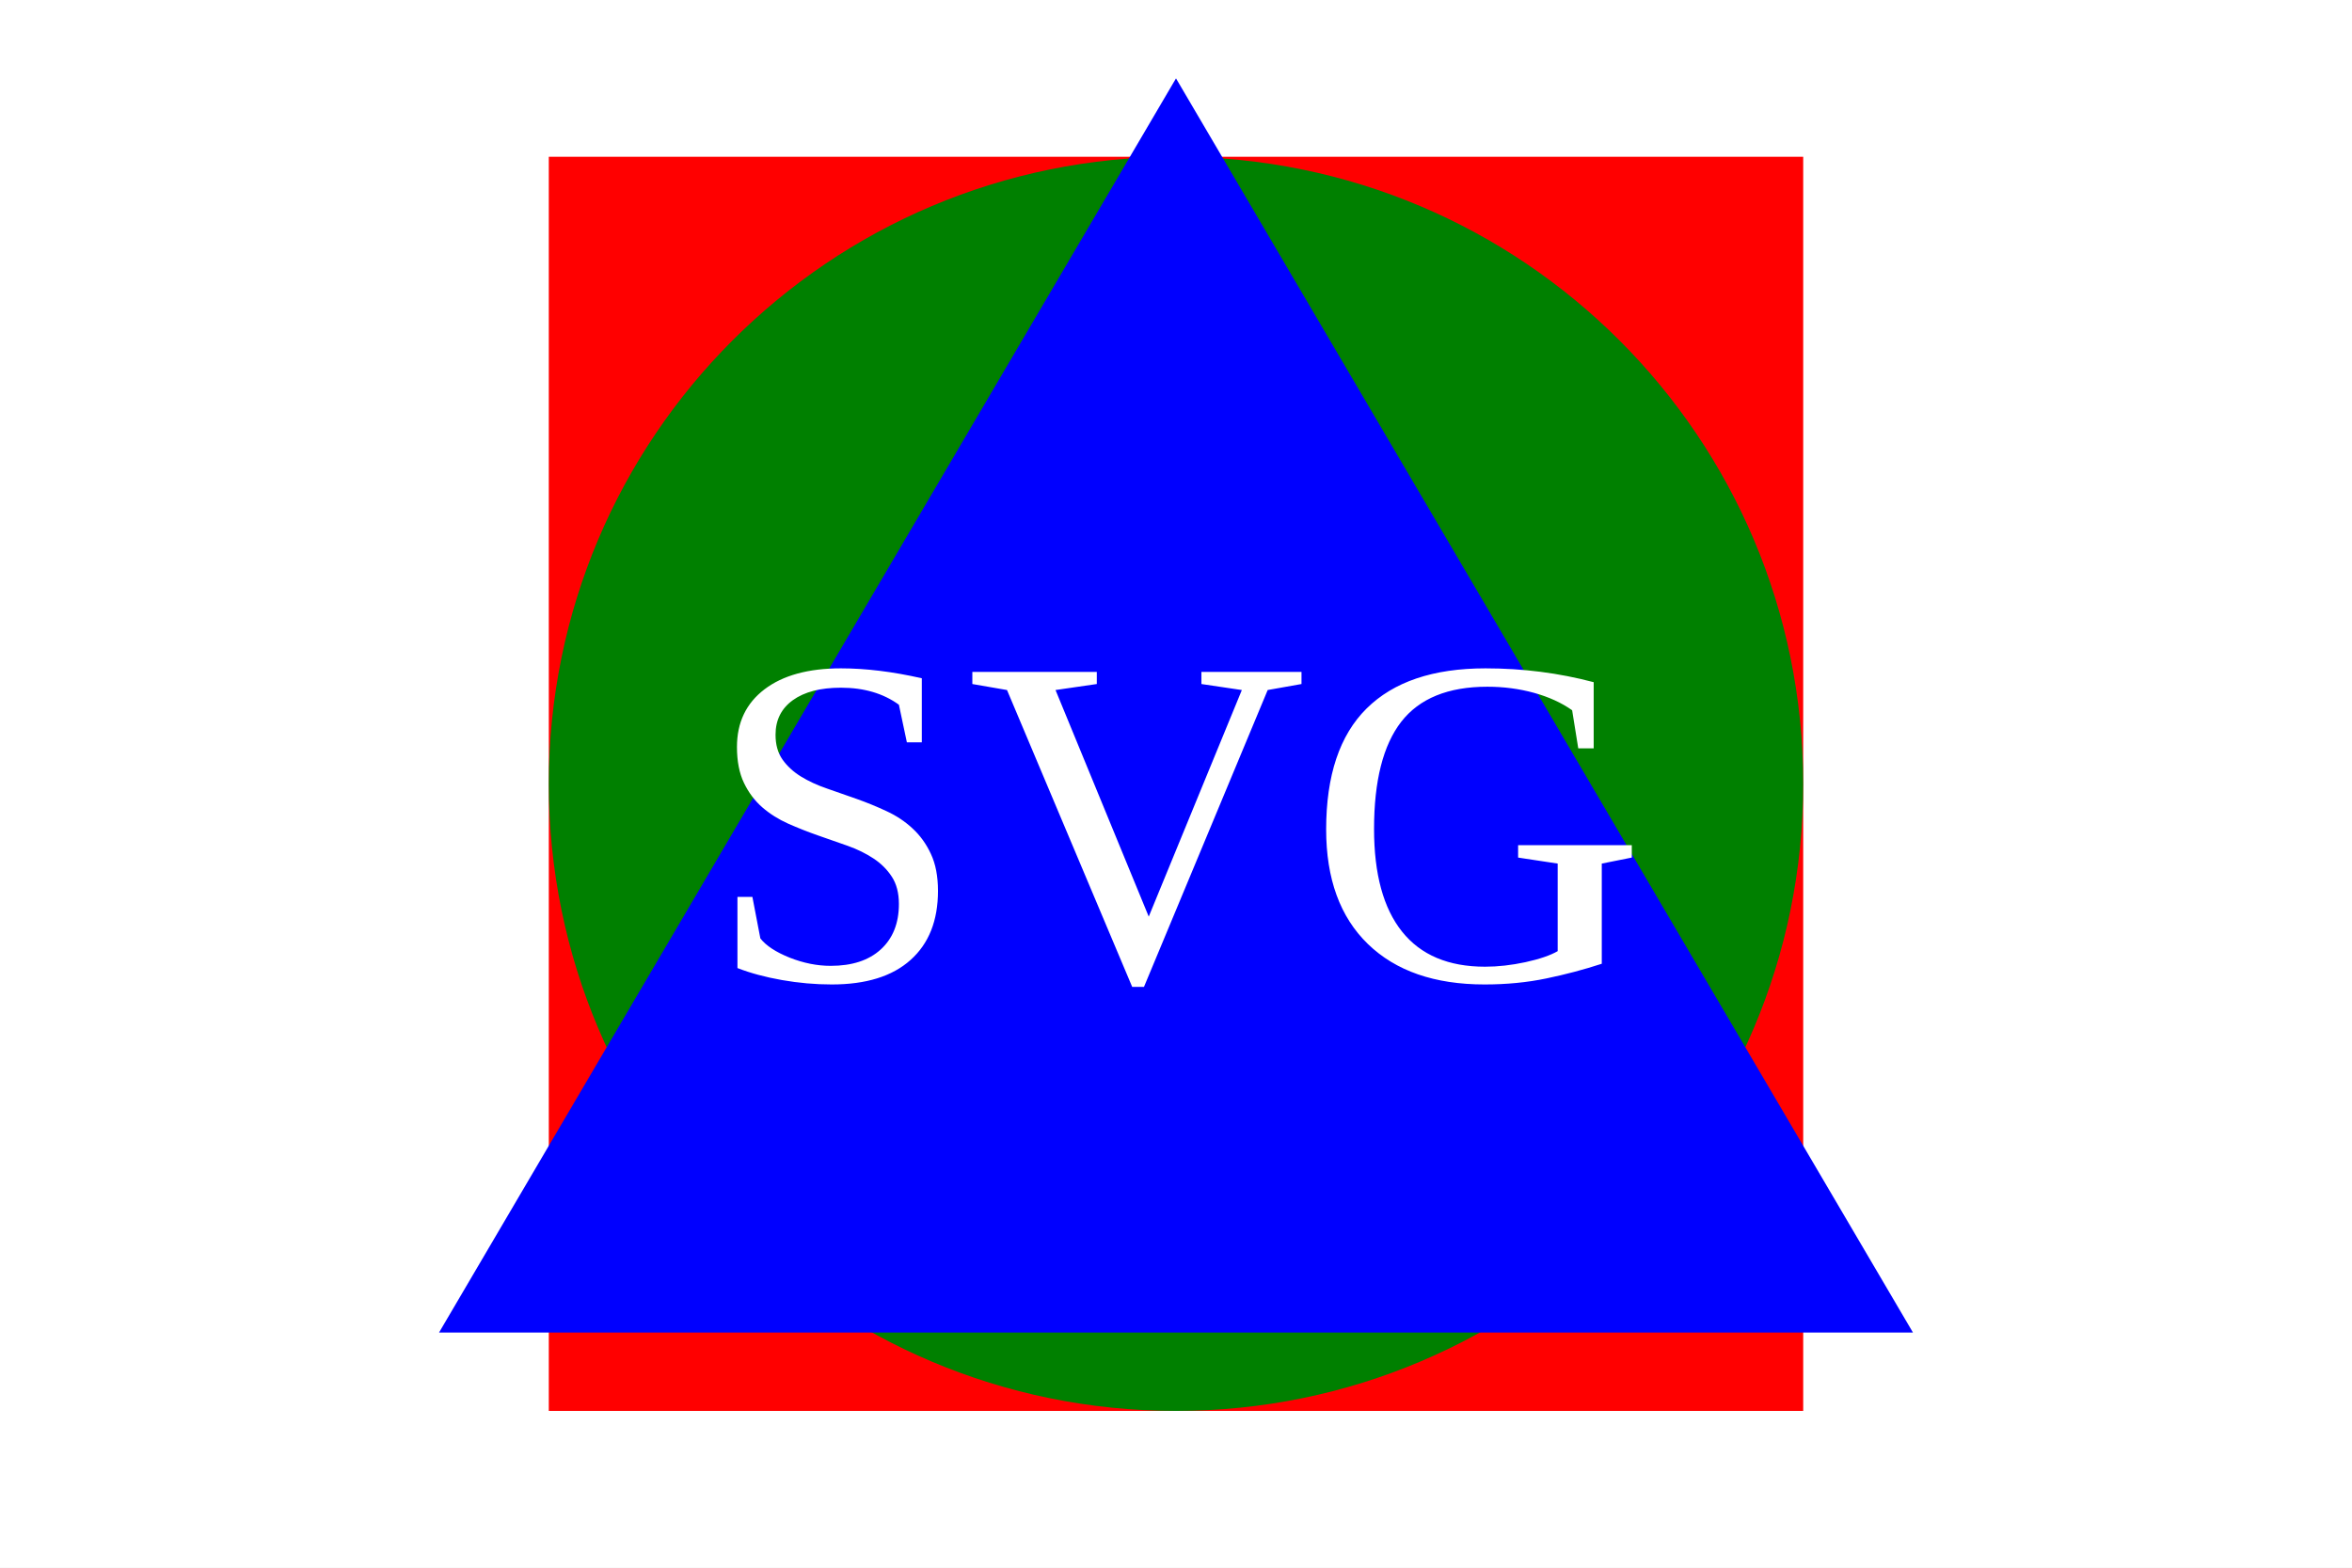
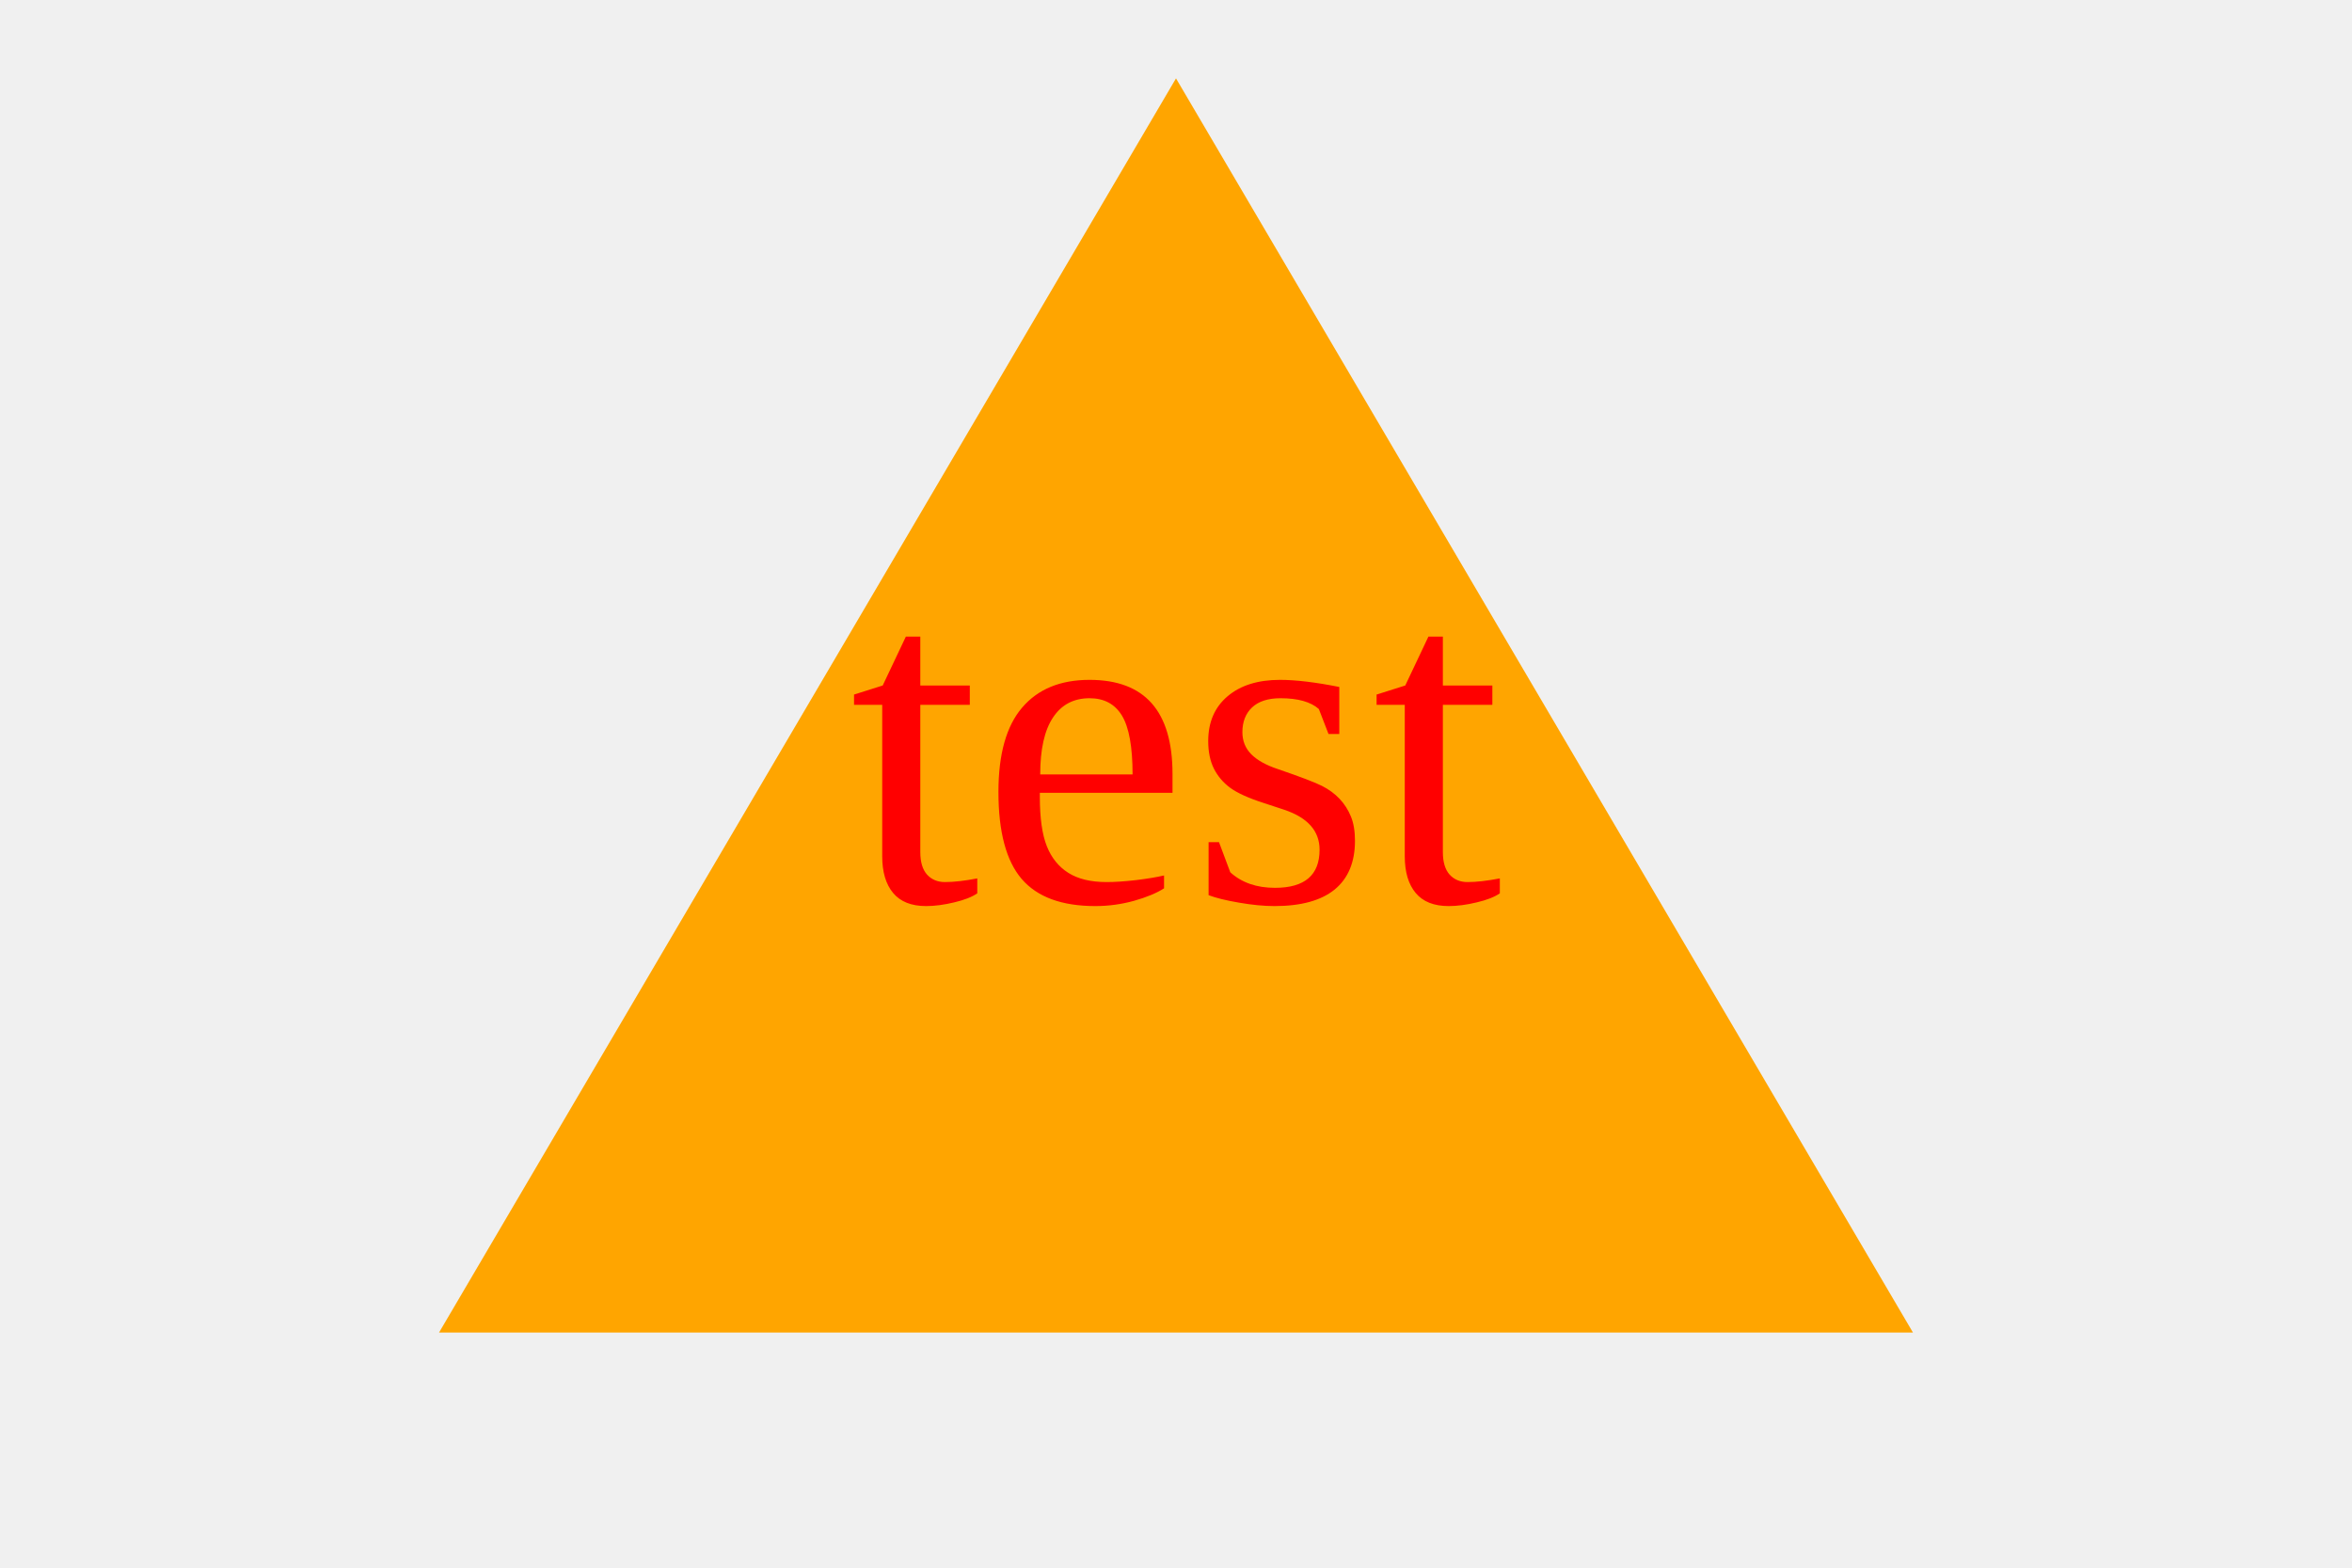
<svg xmlns="http://www.w3.org/2000/svg" version="1.1" width="300" height="200">
-   <rect width="100%" height="100%" fill="white" />
-   <rect x="70" y="20" width="160" height="160" fill="red" />
-   <circle cx="150" cy="100" r="80" fill="green" />
-   <polygon points="150,10 244, 170 56, 170" fill="blue" />
-   <text x="150" y="125" font-size="60" text-anchor="middle" fill="white">SVG</text>
+   <polygon points="150,10 244, 170 56, 170" fill="orange" />
+   <text x="150" y="115" font-size="60" text-anchor="middle" fill="red">test</text>
</svg>
